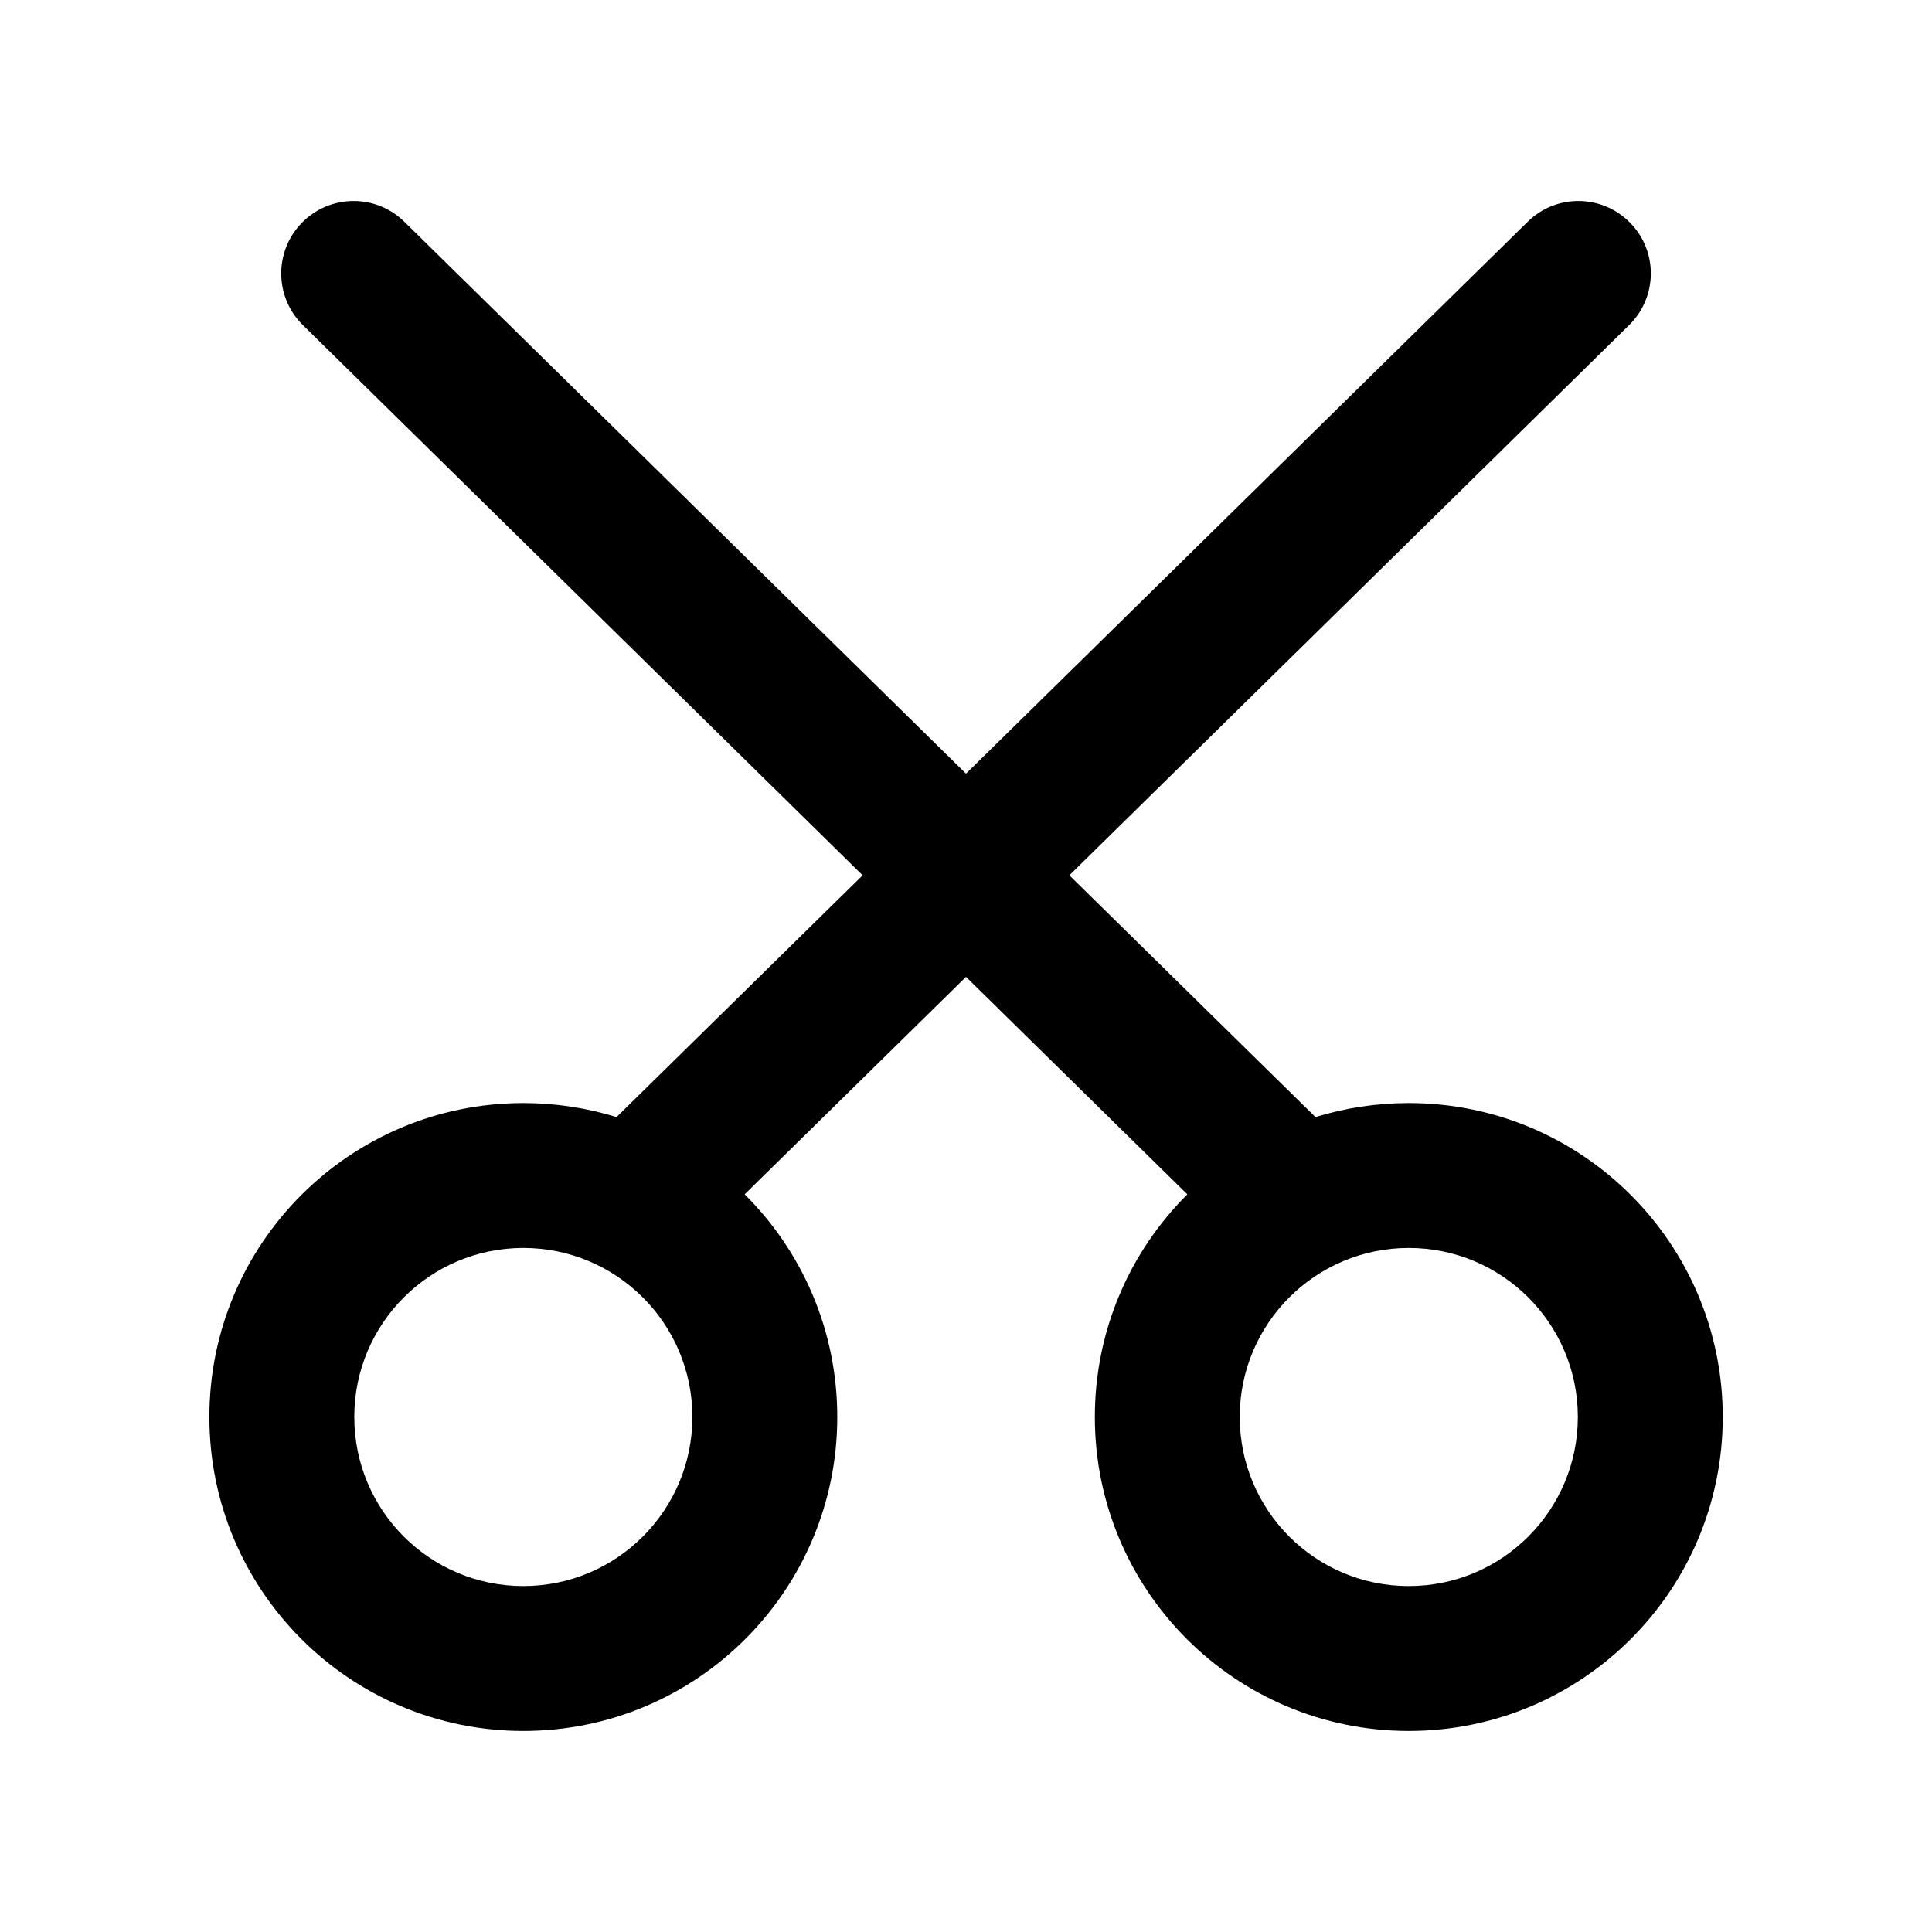
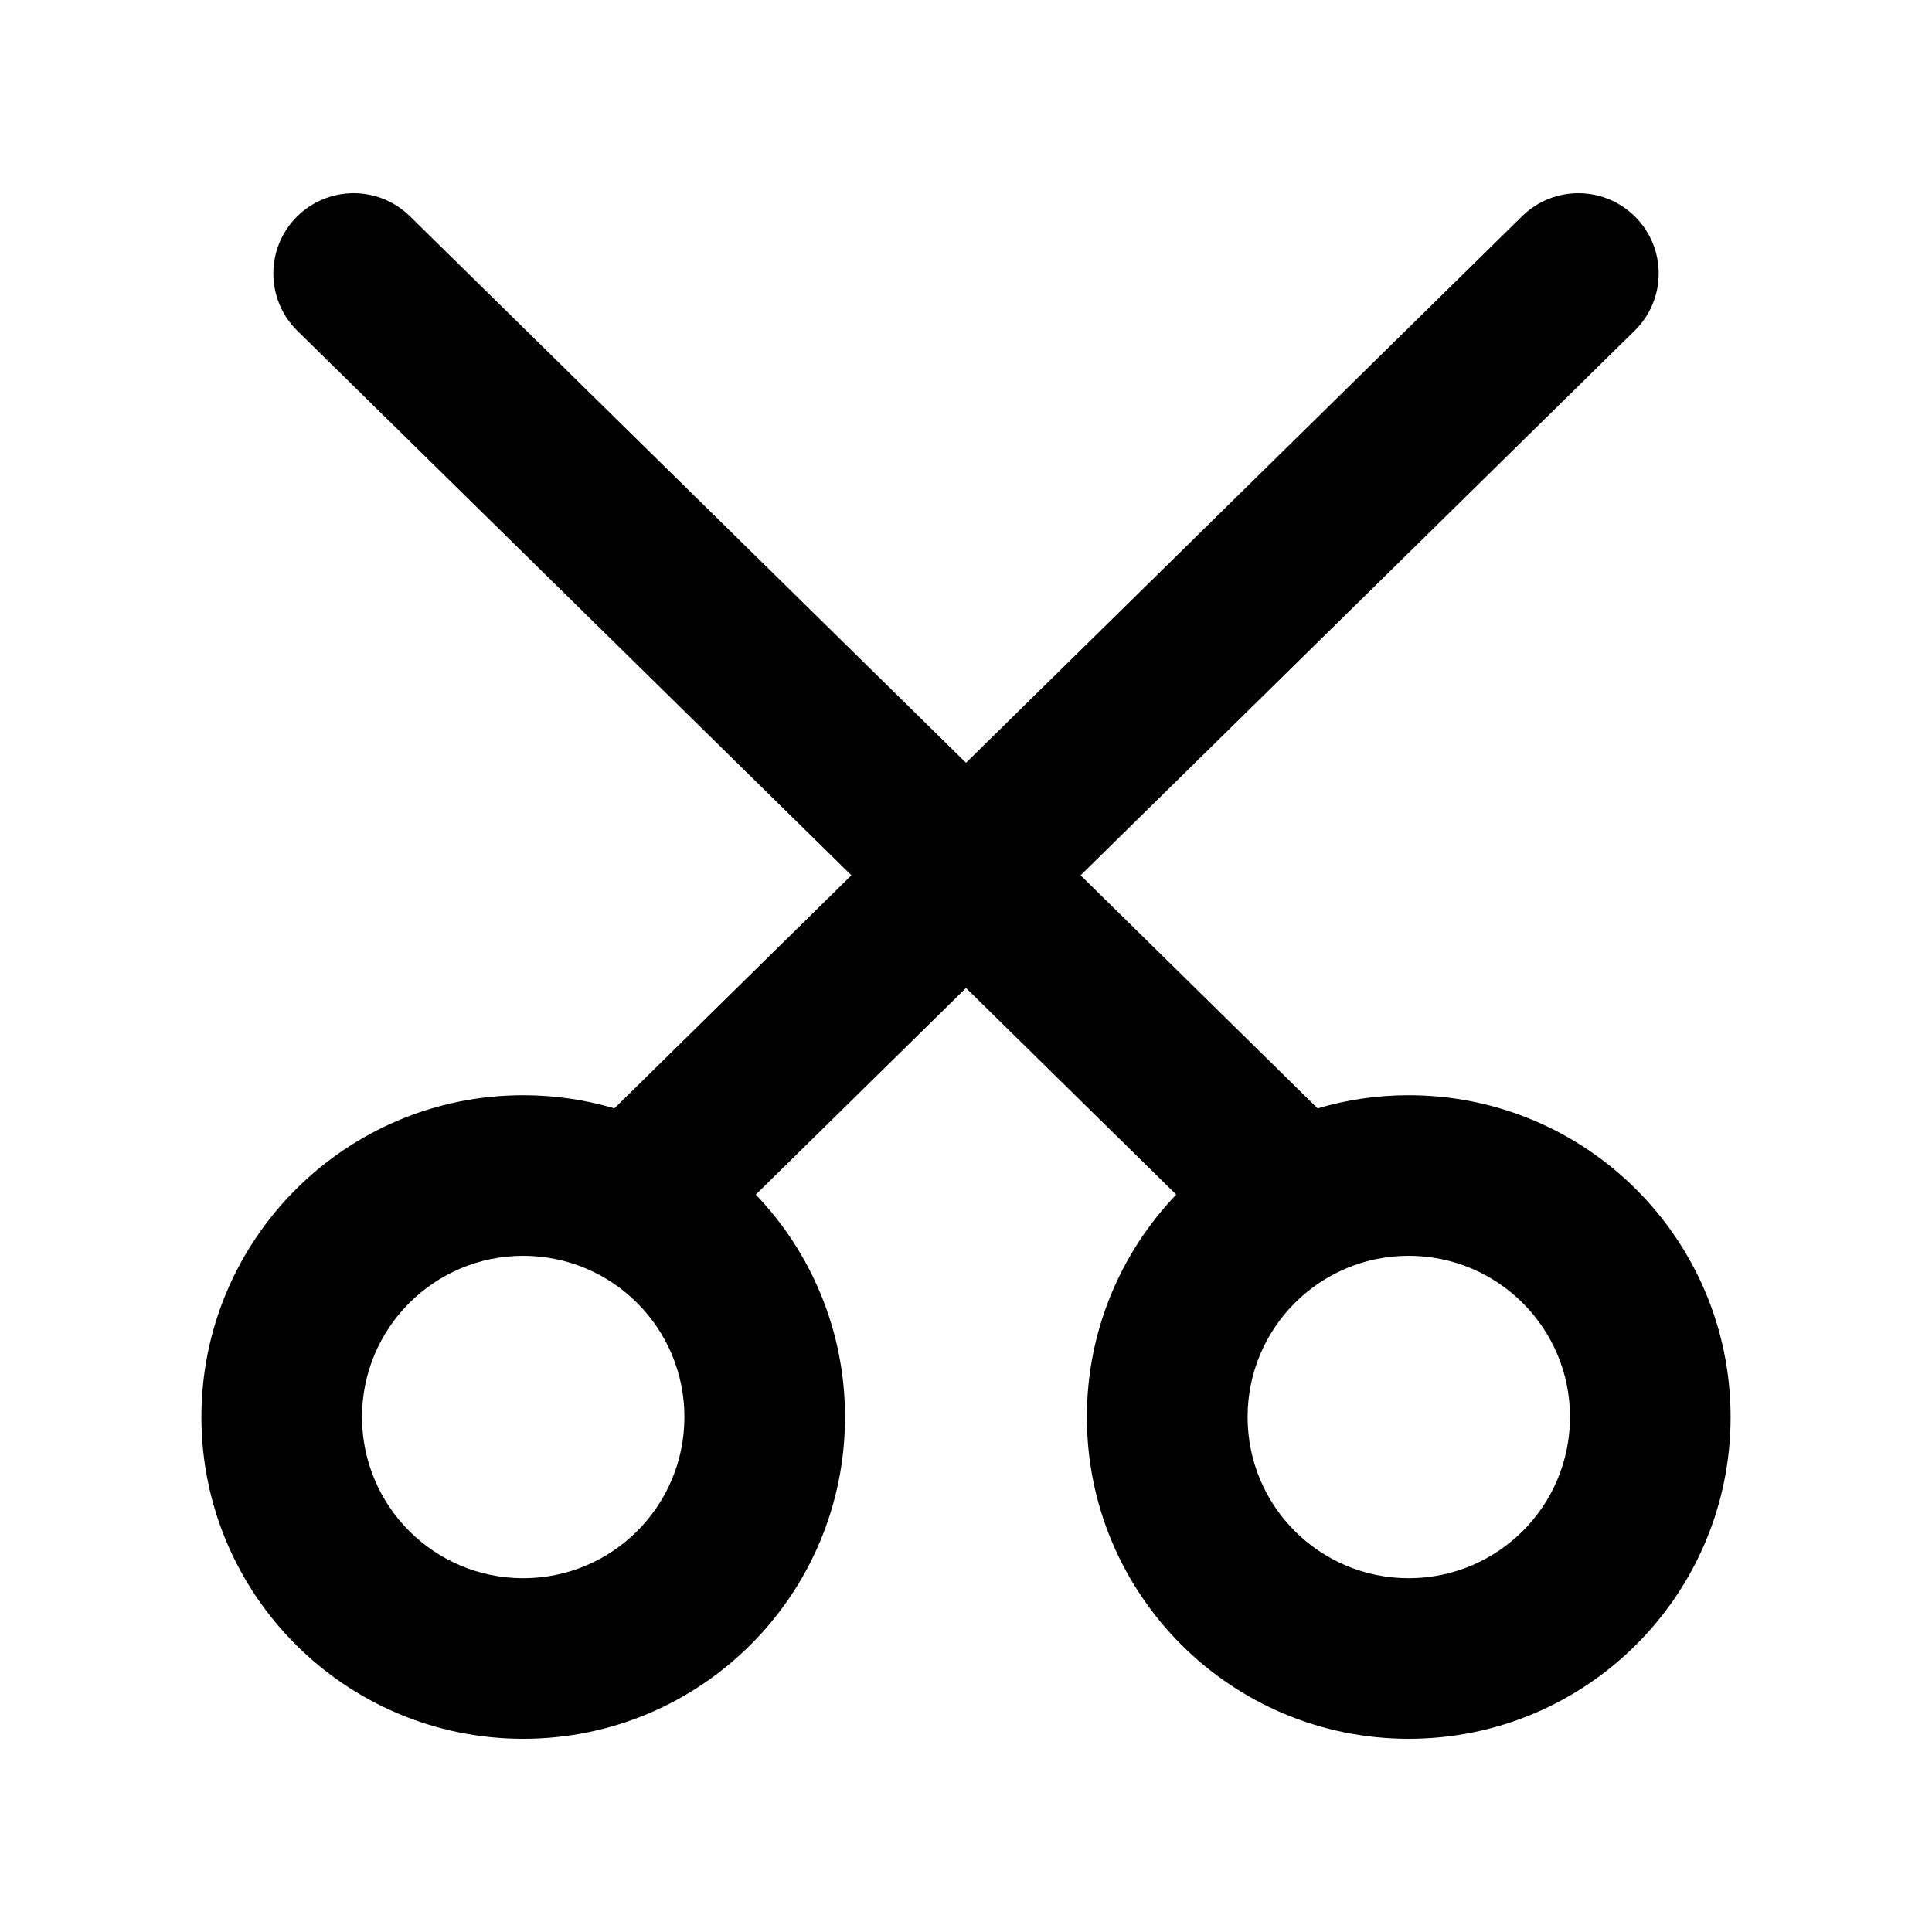
<svg xmlns="http://www.w3.org/2000/svg" width="16" height="16" viewBox="0 0 16 16" fill="none">
-   <path fill-rule="evenodd" clip-rule="evenodd" d="M2.501 1.844C2.733 1.608 3.113 1.604 3.349 1.837L8 6.407L12.651 1.837C12.887 1.604 13.267 1.608 13.499 1.844C13.732 2.08 13.728 2.46 13.492 2.692L8.856 7.249L10.894 9.251C11.138 9.176 11.398 9.135 11.667 9.135C13.103 9.135 14.267 10.299 14.267 11.735C14.267 13.171 13.103 14.335 11.667 14.335C10.231 14.335 9.067 13.171 9.067 11.735C9.067 11.014 9.36 10.362 9.833 9.891L8 8.09L6.167 9.891C6.641 10.362 6.934 11.014 6.934 11.735C6.934 13.171 5.77 14.335 4.334 14.335C2.898 14.335 1.734 13.171 1.734 11.735C1.734 10.299 2.898 9.135 4.334 9.135C4.603 9.135 4.862 9.176 5.106 9.251L7.144 7.249L2.508 2.692C2.272 2.46 2.269 2.08 2.501 1.844ZM2.934 11.735C2.934 10.962 3.56 10.335 4.334 10.335C5.107 10.335 5.734 10.962 5.734 11.735C5.734 12.508 5.107 13.135 4.334 13.135C3.56 13.135 2.934 12.508 2.934 11.735ZM10.267 11.735C10.267 10.962 10.893 10.335 11.667 10.335C12.44 10.335 13.067 10.962 13.067 11.735C13.067 12.508 12.44 13.135 11.667 13.135C10.893 13.135 10.267 12.508 10.267 11.735Z" fill="black" />
+   <path fill-rule="evenodd" clip-rule="evenodd" d="M2.454 1.799C2.712 1.537 3.133 1.533 3.395 1.791L8 6.317L12.605 1.791C12.867 1.533 13.288 1.537 13.546 1.799C13.803 2.061 13.8 2.482 13.537 2.739L8.949 7.249L10.912 9.179C11.151 9.108 11.404 9.07 11.666 9.07C13.138 9.07 14.332 10.264 14.332 11.735C14.332 13.207 13.138 14.4 11.666 14.4C10.195 14.4 9.001 13.207 9.001 11.735C9.001 11.021 9.283 10.371 9.741 9.893L8 8.182L6.259 9.893C6.717 10.371 6.998 11.021 6.998 11.735C6.998 13.207 5.805 14.4 4.333 14.4C2.862 14.4 1.668 13.207 1.668 11.735C1.668 10.264 2.862 9.07 4.333 9.07C4.596 9.07 4.849 9.108 5.088 9.179L7.051 7.249L2.462 2.739C2.201 2.482 2.197 2.061 2.454 1.799ZM2.998 11.735C2.998 10.998 3.596 10.4 4.333 10.4C5.071 10.4 5.668 10.998 5.668 11.735C5.668 12.473 5.071 13.07 4.333 13.07C3.596 13.07 2.998 12.473 2.998 11.735ZM10.332 11.735C10.332 10.998 10.929 10.4 11.666 10.4C12.404 10.4 13.002 10.998 13.002 11.735C13.002 12.473 12.404 13.07 11.666 13.07C10.929 13.07 10.332 12.473 10.332 11.735Z" fill="black" />
</svg>
